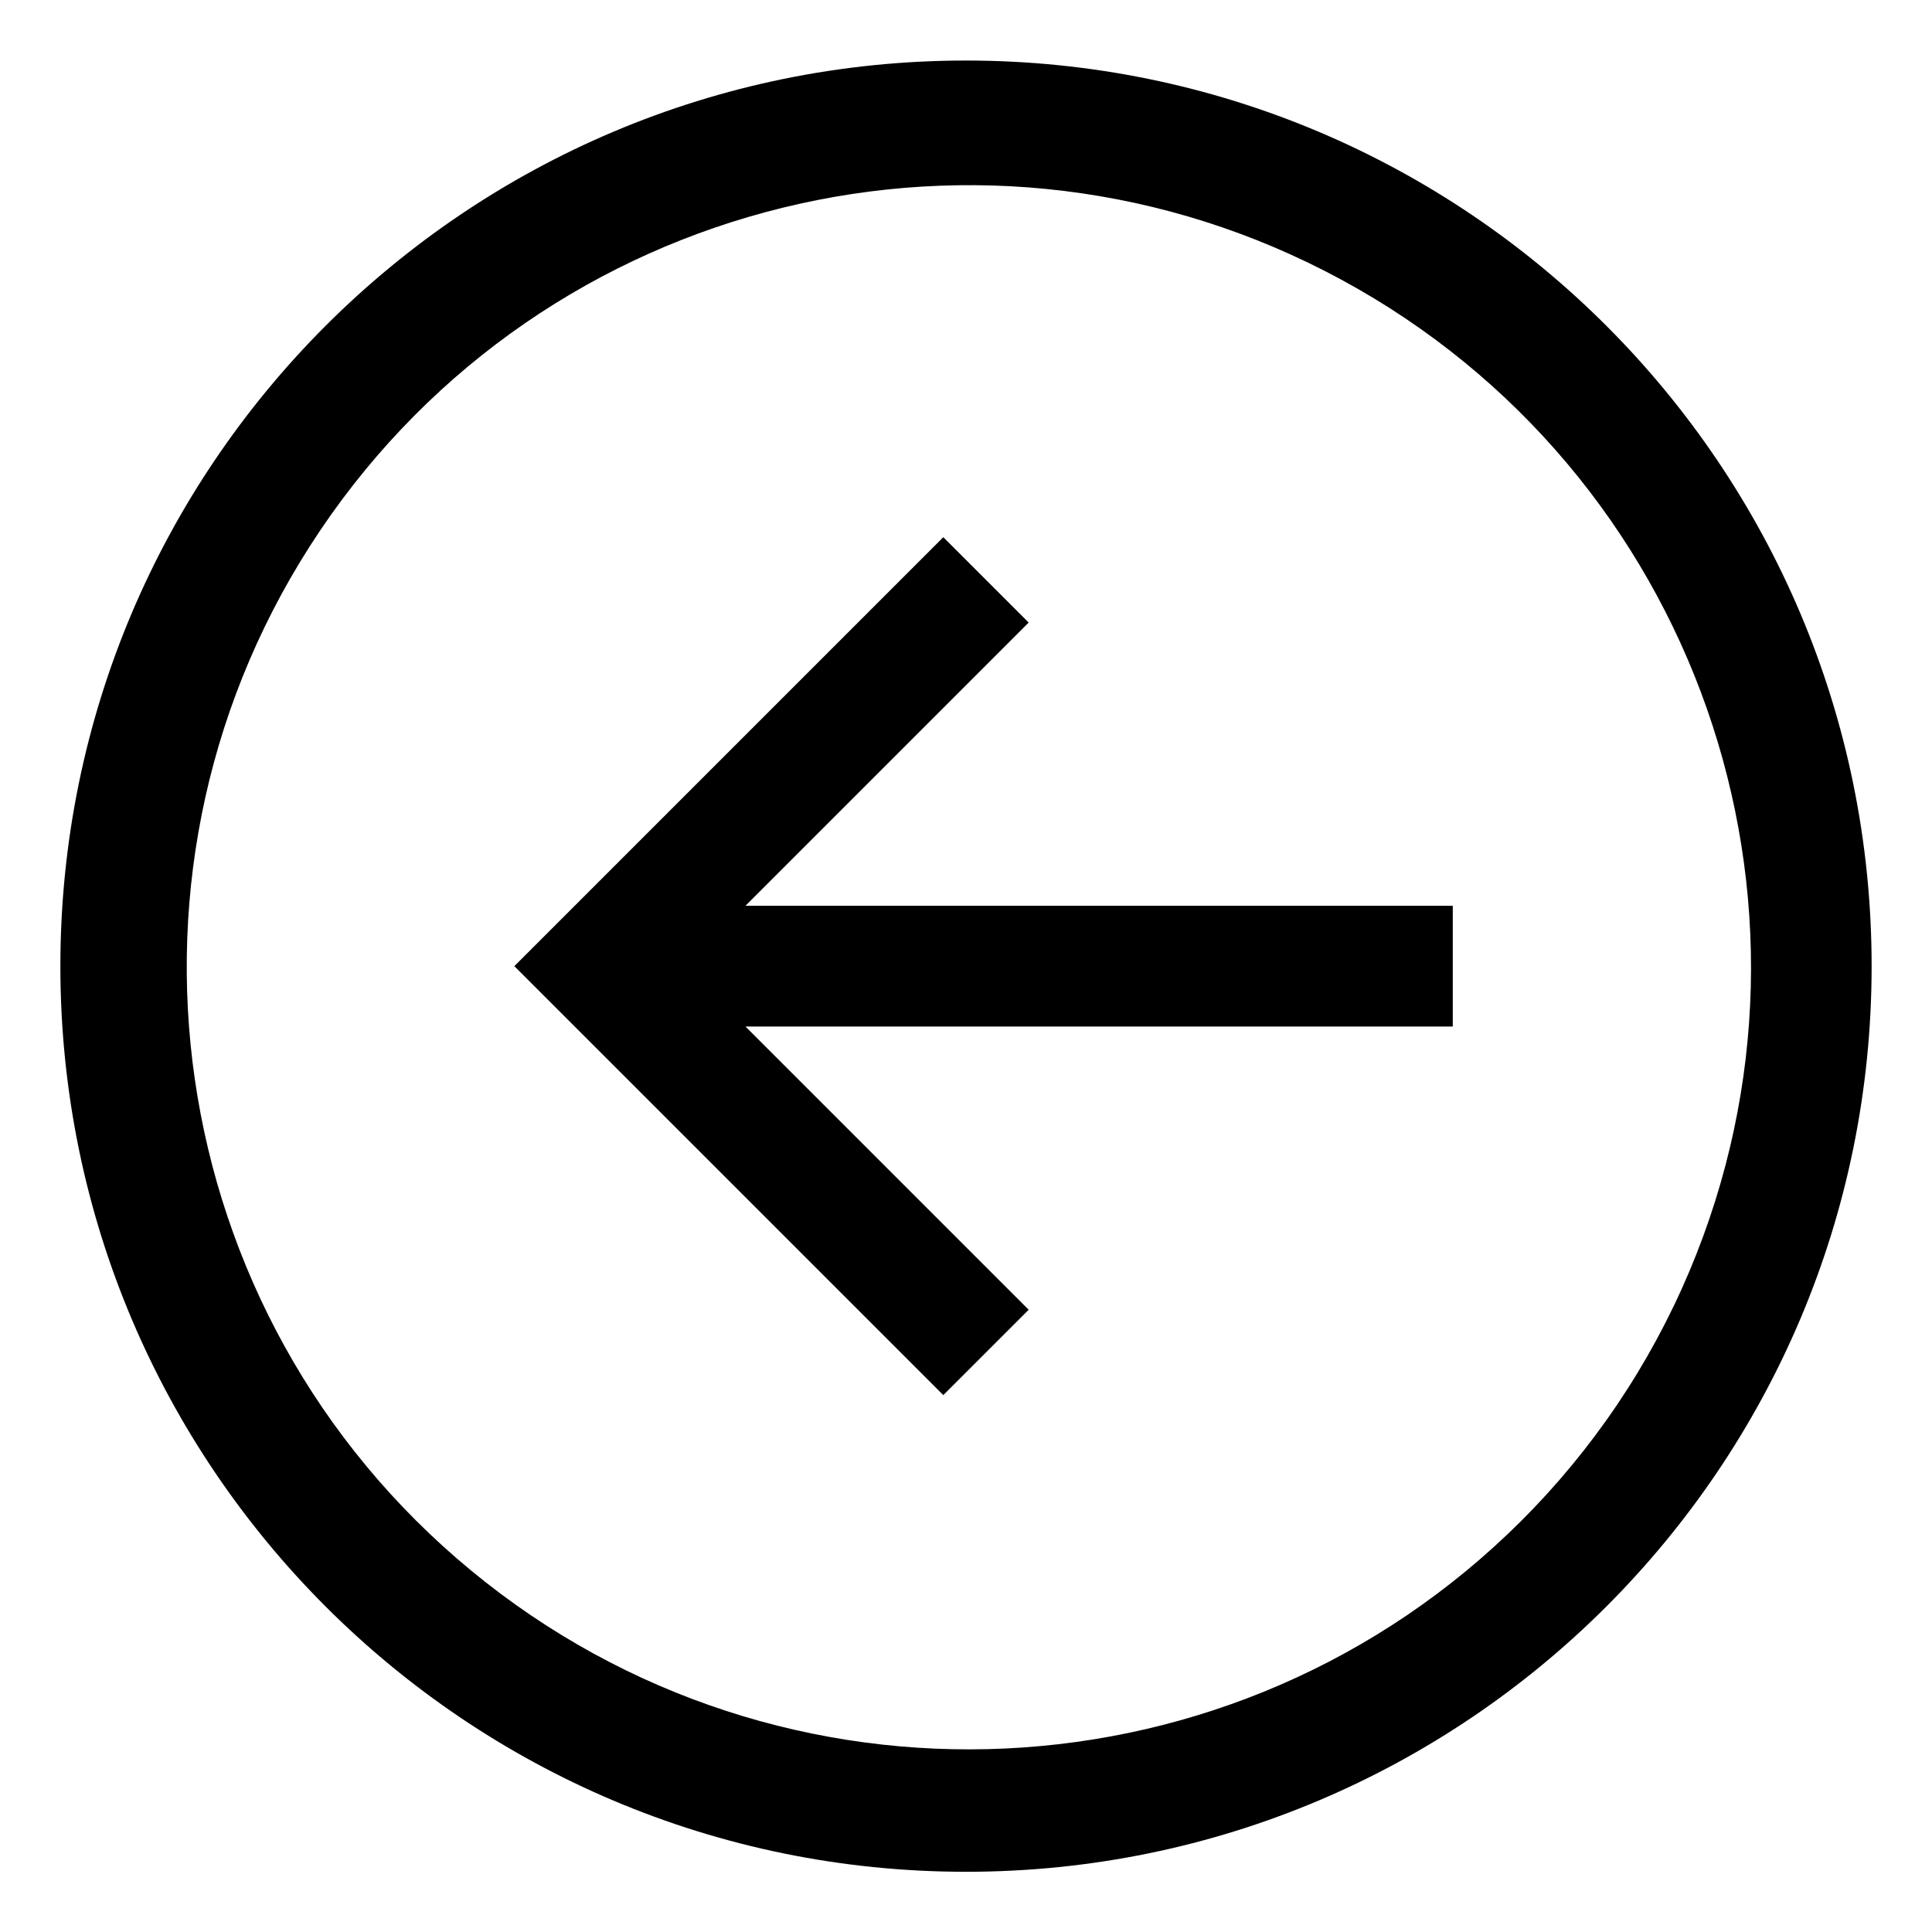
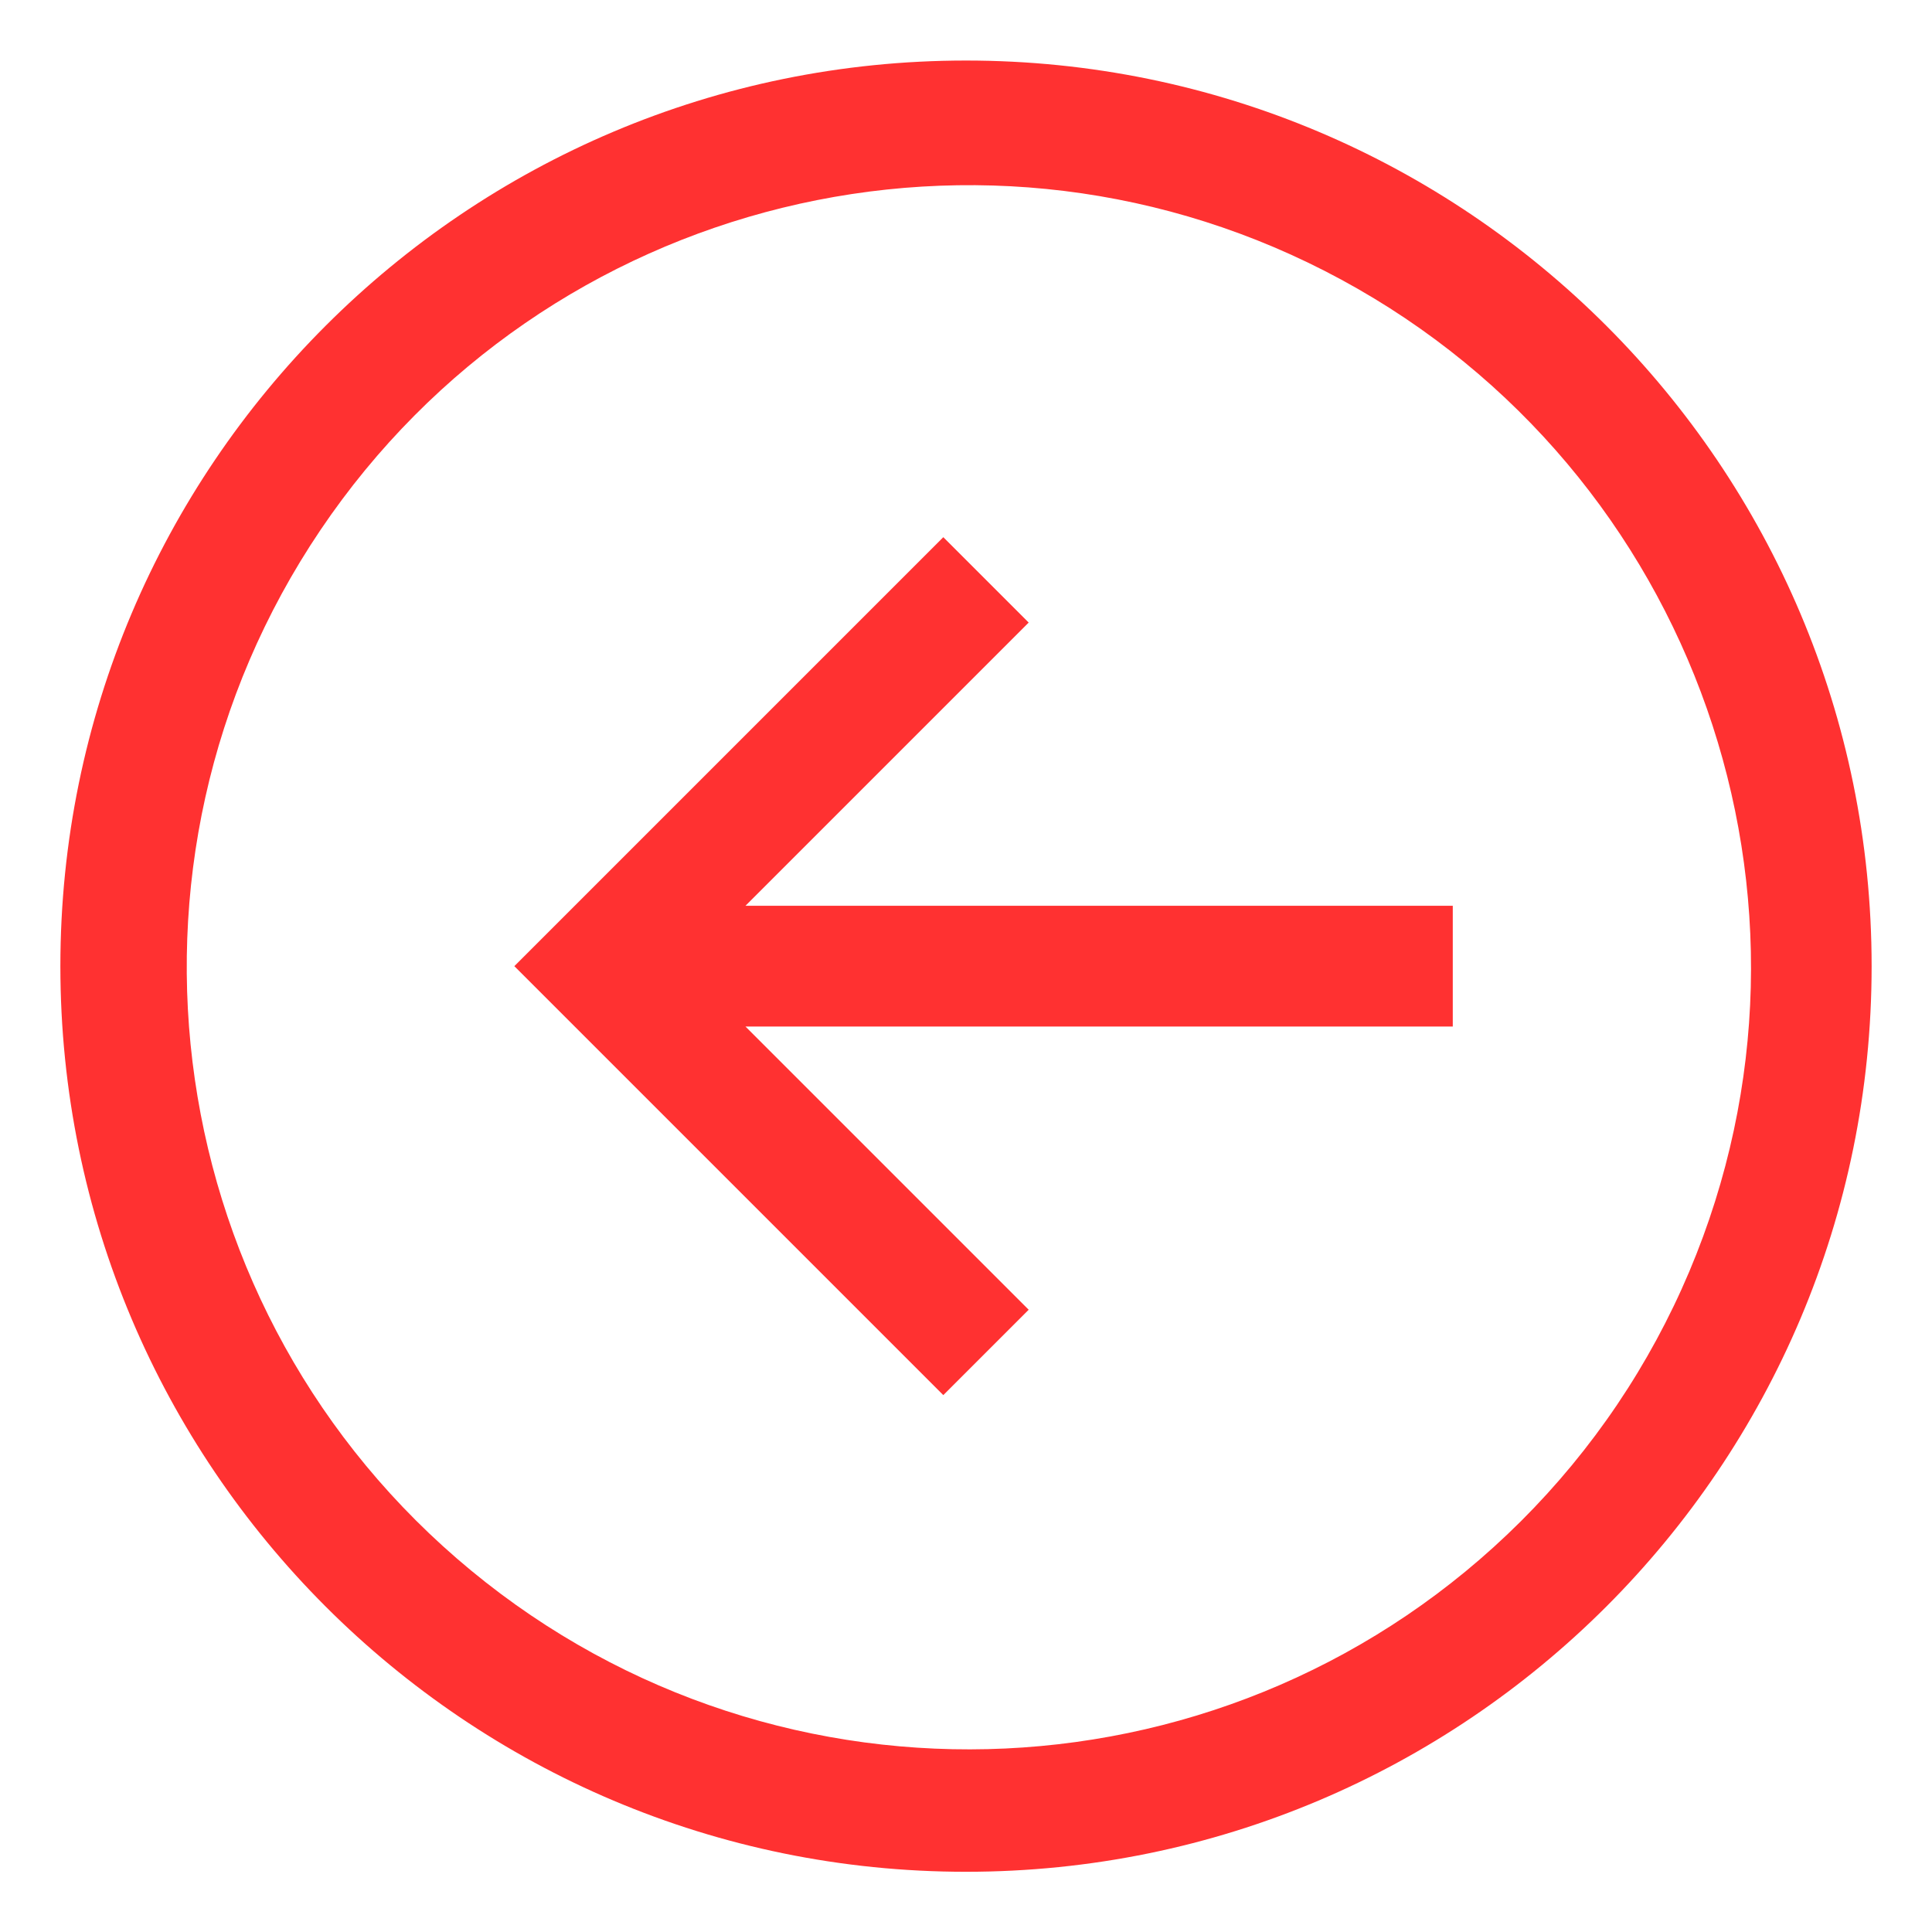
<svg xmlns="http://www.w3.org/2000/svg" width="32" height="32" viewBox="0 0 512 512">
-   <path fill="currentColor" d="M256 16.042c-132.548 0-240 107.451-240 240s107.452 240 240 240s240-107.452 240-240s-107.452-240-240-240M403.078 403.12A207.253 207.253 0 1 1 447.667 337a207.4 207.4 0 0 1-44.589 66.12" />
-   <path fill="currentColor" d="m272.614 164.987l-22.628-22.627l-113.681 113.681l113.681 113.681l22.628-22.627l-75.054-75.054H385v-32H197.56z" />
+   <path fill="#ff3131" d="M256 16.042c-132.548 0-240 107.451-240 240s107.452 240 240 240s240-107.452 240-240s-107.452-240-240-240M403.078 403.12A207.253 207.253 0 1 1 447.667 337a207.4 207.4 0 0 1-44.589 66.12" />
+   <path fill="#ff3131" d="m272.614 164.987l-22.628-22.627l-113.681 113.681l113.681 113.681l22.628-22.627l-75.054-75.054H385v-32H197.56z" />
</svg>
